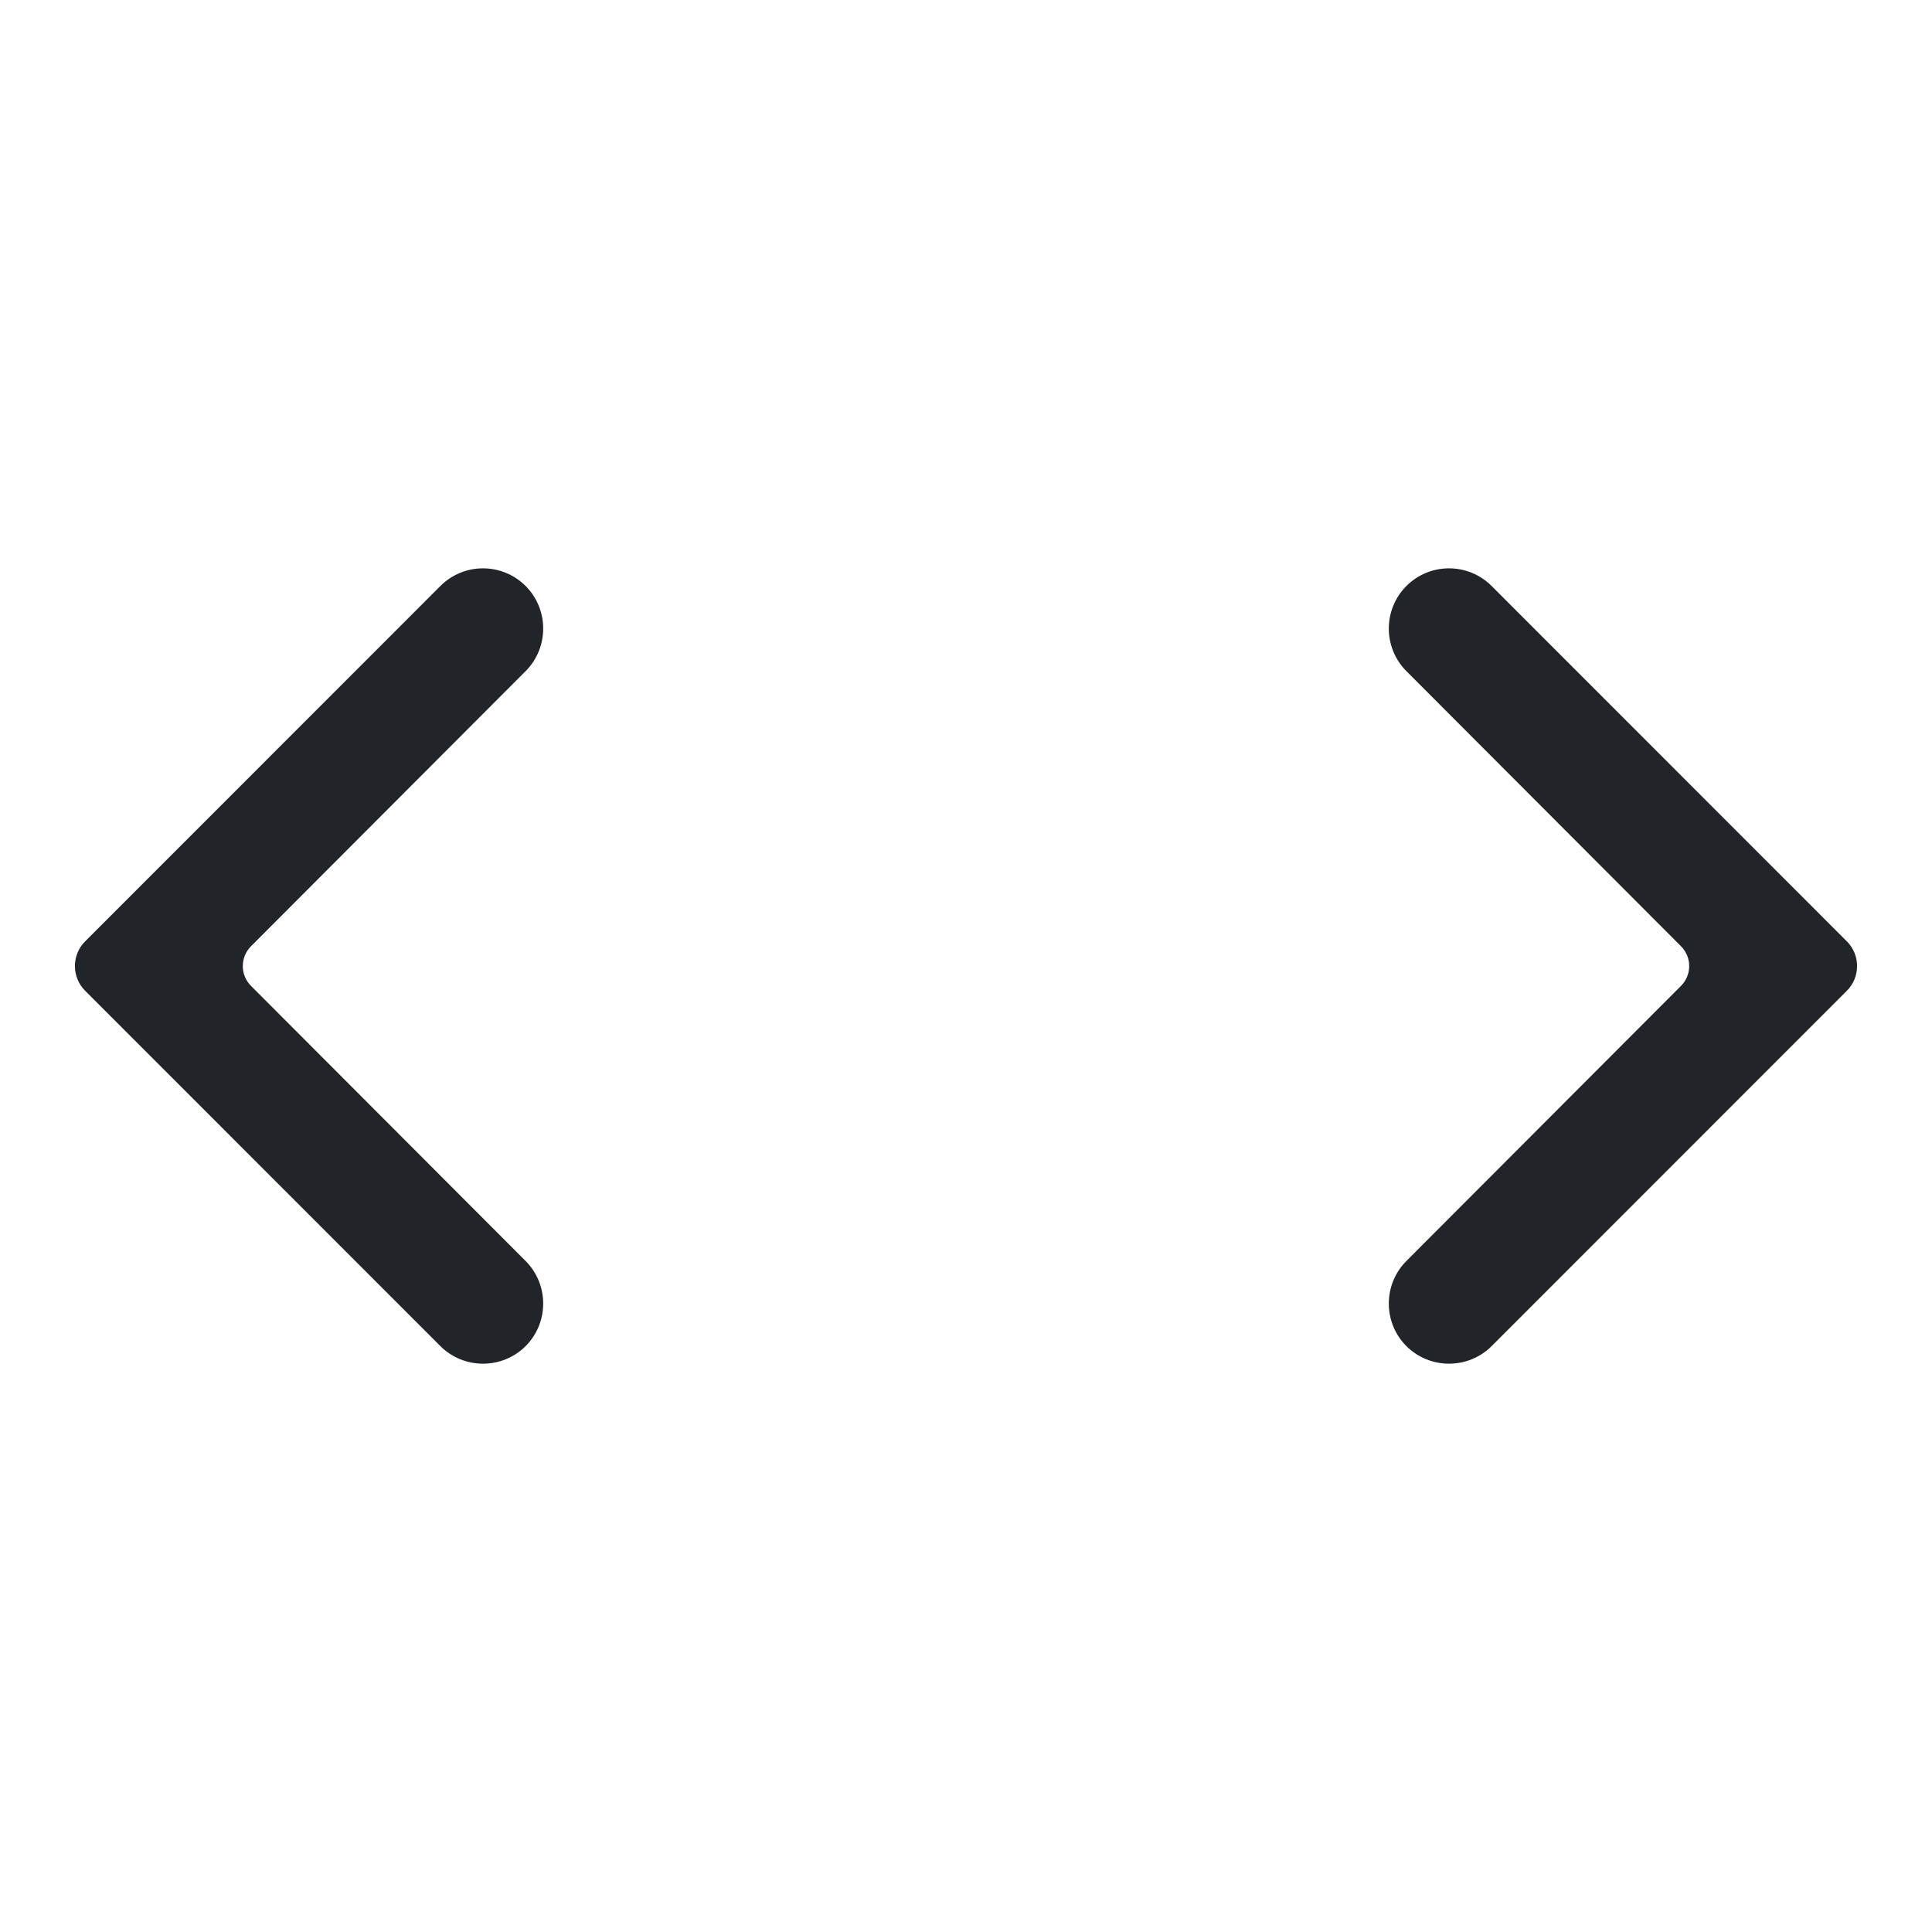
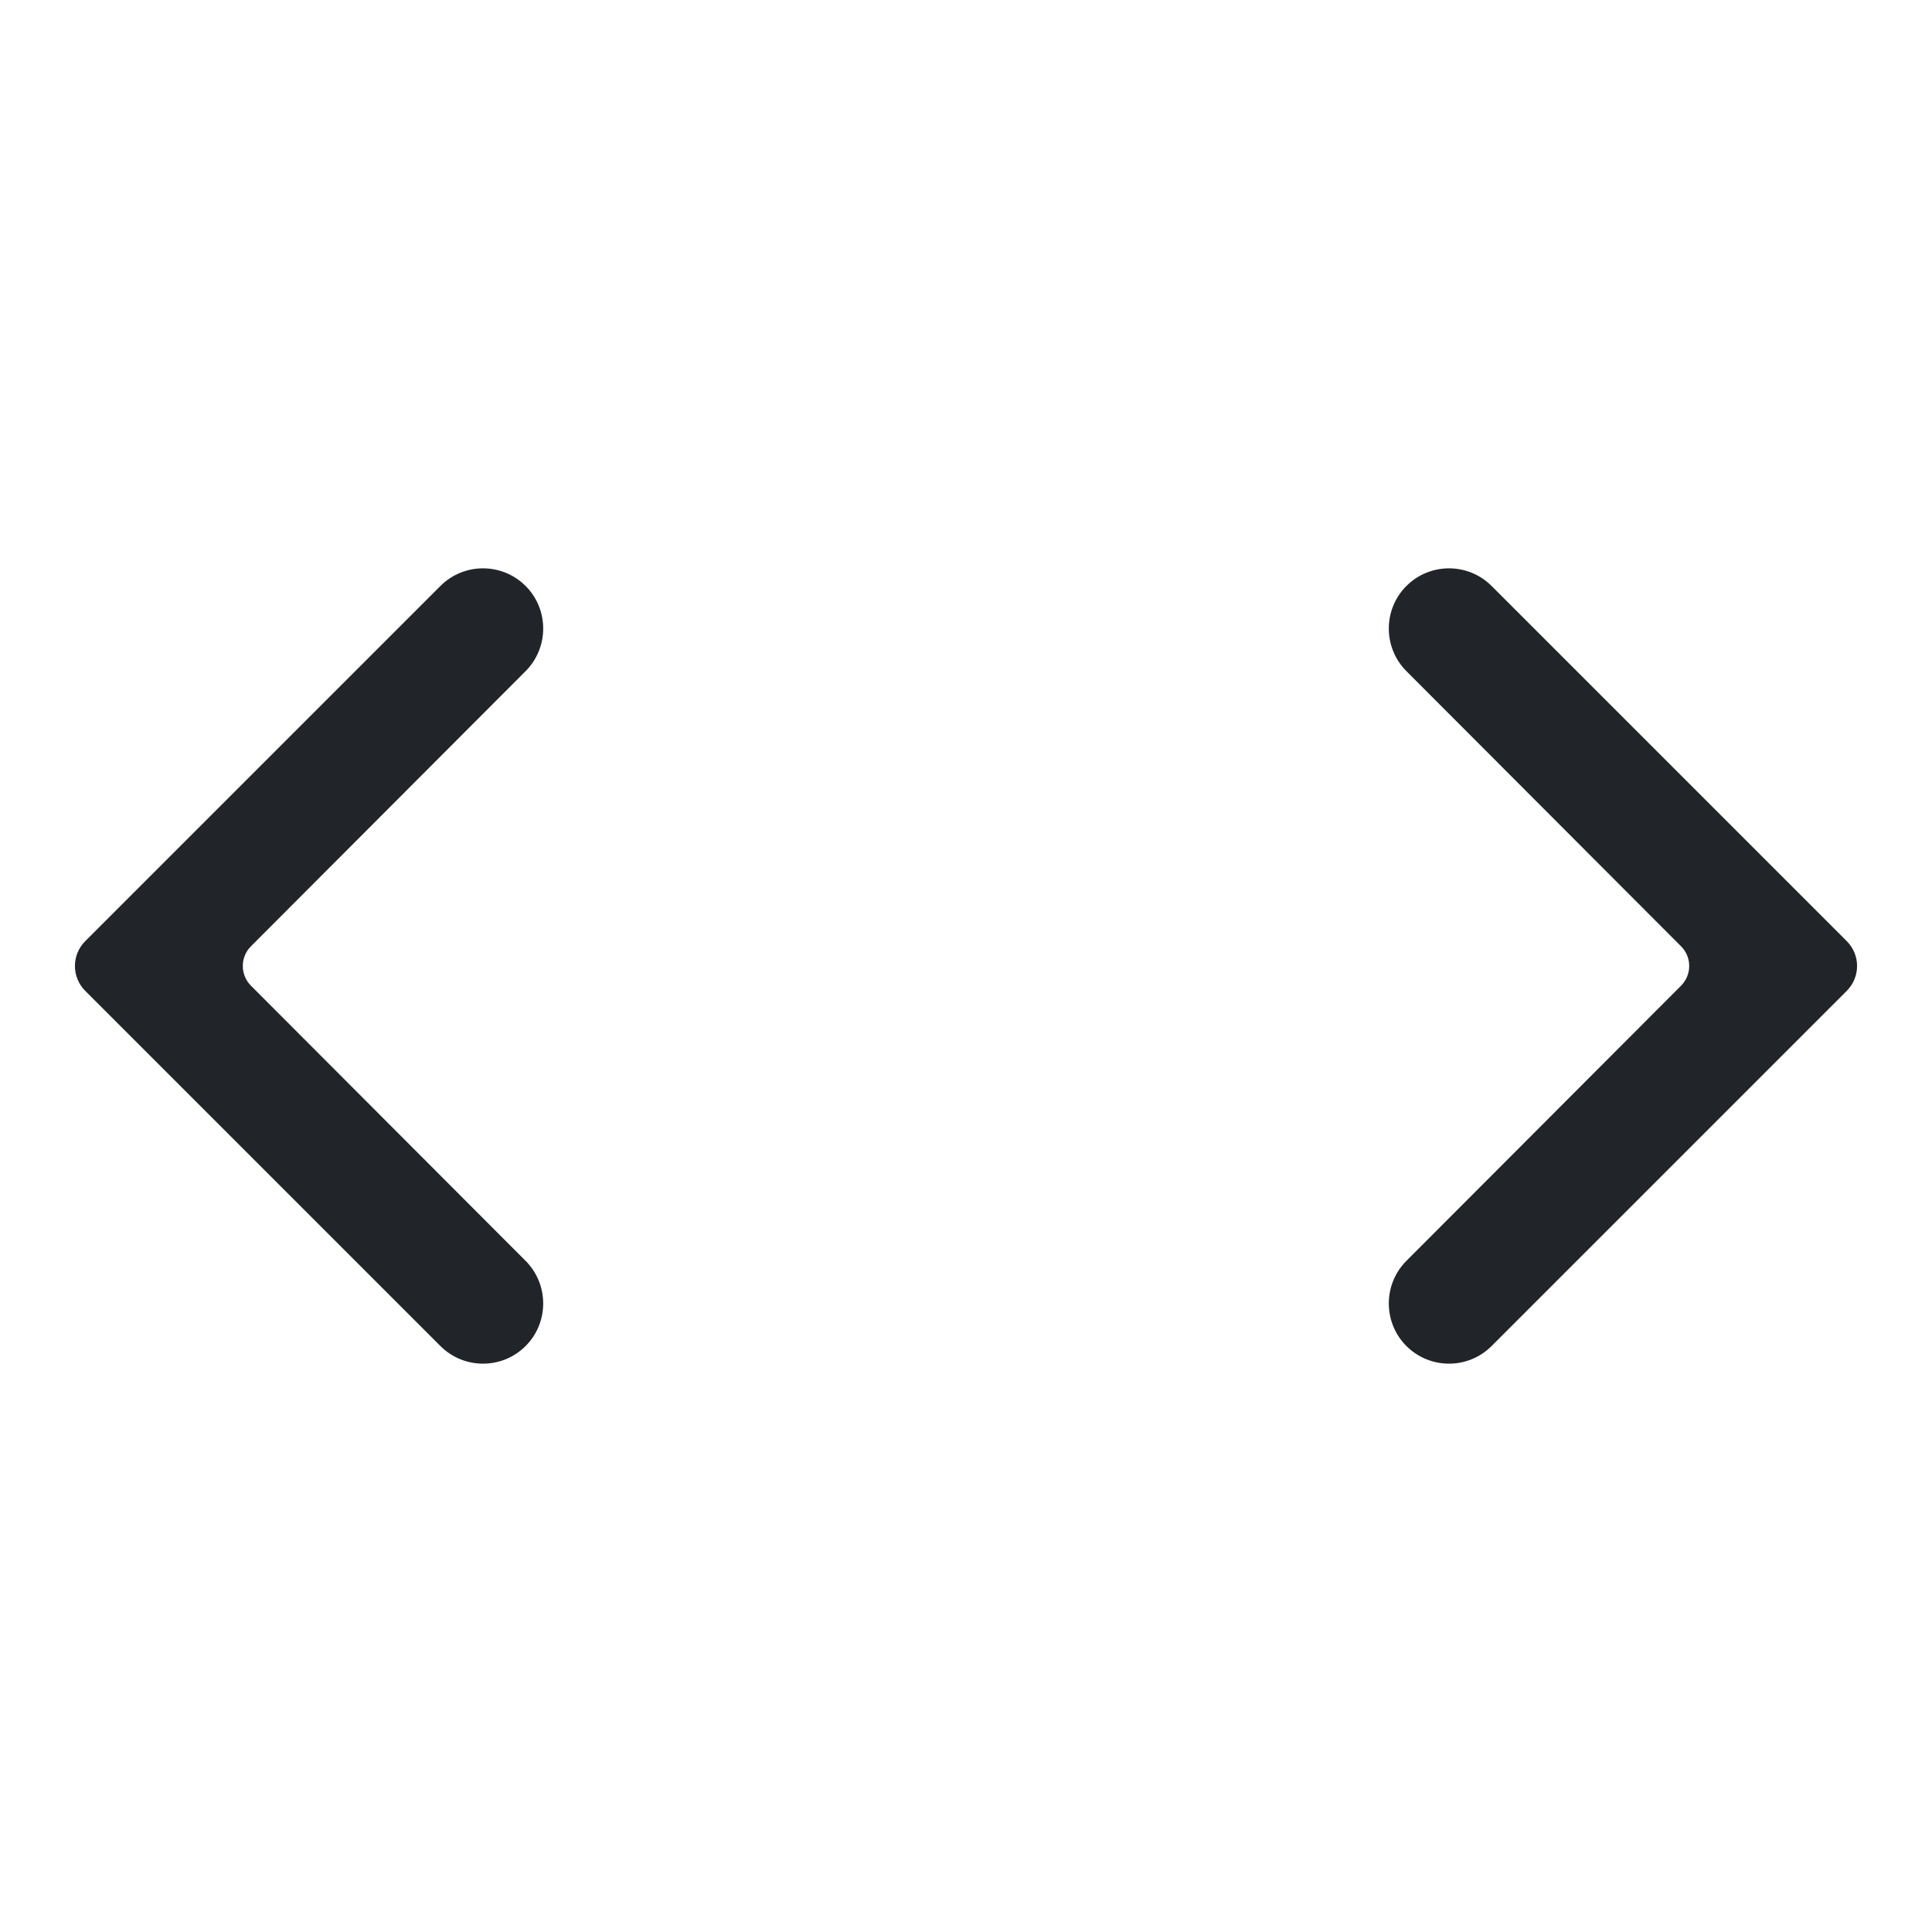
<svg xmlns="http://www.w3.org/2000/svg" width="16" height="16" viewBox="0 0 16 16" fill="none">
-   <rect width="16" height="16" fill="#32c99700" />
-   <path d="M15.294 7.795C15.408 7.908 15.408 8.093 15.294 8.206L12.353 11.148C12.158 11.342 11.842 11.342 11.647 11.148C11.453 10.953 11.453 10.638 11.647 10.443L13.921 8.165C14.012 8.074 14.012 7.927 13.921 7.836L11.647 5.558C11.453 5.363 11.453 5.048 11.647 4.853C11.842 4.658 12.158 4.658 12.353 4.853L15.294 7.795ZM0.706 8.206C0.592 8.093 0.592 7.908 0.706 7.795L3.647 4.853C3.842 4.658 4.158 4.658 4.353 4.853C4.547 5.048 4.547 5.363 4.353 5.558L2.079 7.836C1.988 7.927 1.988 8.074 2.079 8.165L4.353 10.443C4.547 10.638 4.547 10.953 4.353 11.148C4.158 11.342 3.842 11.342 3.647 11.148L0.706 8.206Z" fill="#212529" />
+   <path d="M15.294 7.794C15.408 7.908 15.408 8.092 15.294 8.206L12.353 11.147C12.158 11.342 11.842 11.342 11.647 11.147C11.453 10.953 11.453 10.637 11.647 10.442L13.921 8.164C14.012 8.073 14.012 7.926 13.921 7.836L11.647 5.558C11.453 5.363 11.453 5.047 11.647 4.853C11.842 4.658 12.158 4.658 12.353 4.853L15.294 7.794ZM0.706 8.206C0.592 8.092 0.592 7.908 0.706 7.794L3.647 4.853C3.842 4.658 4.158 4.658 4.353 4.853C4.547 5.047 4.547 5.363 4.353 5.558L2.079 7.836C1.988 7.926 1.988 8.073 2.079 8.164L4.353 10.442C4.547 10.637 4.547 10.953 4.353 11.147C4.158 11.342 3.842 11.342 3.647 11.147L0.706 8.206Z" fill="#212529" />
</svg>
